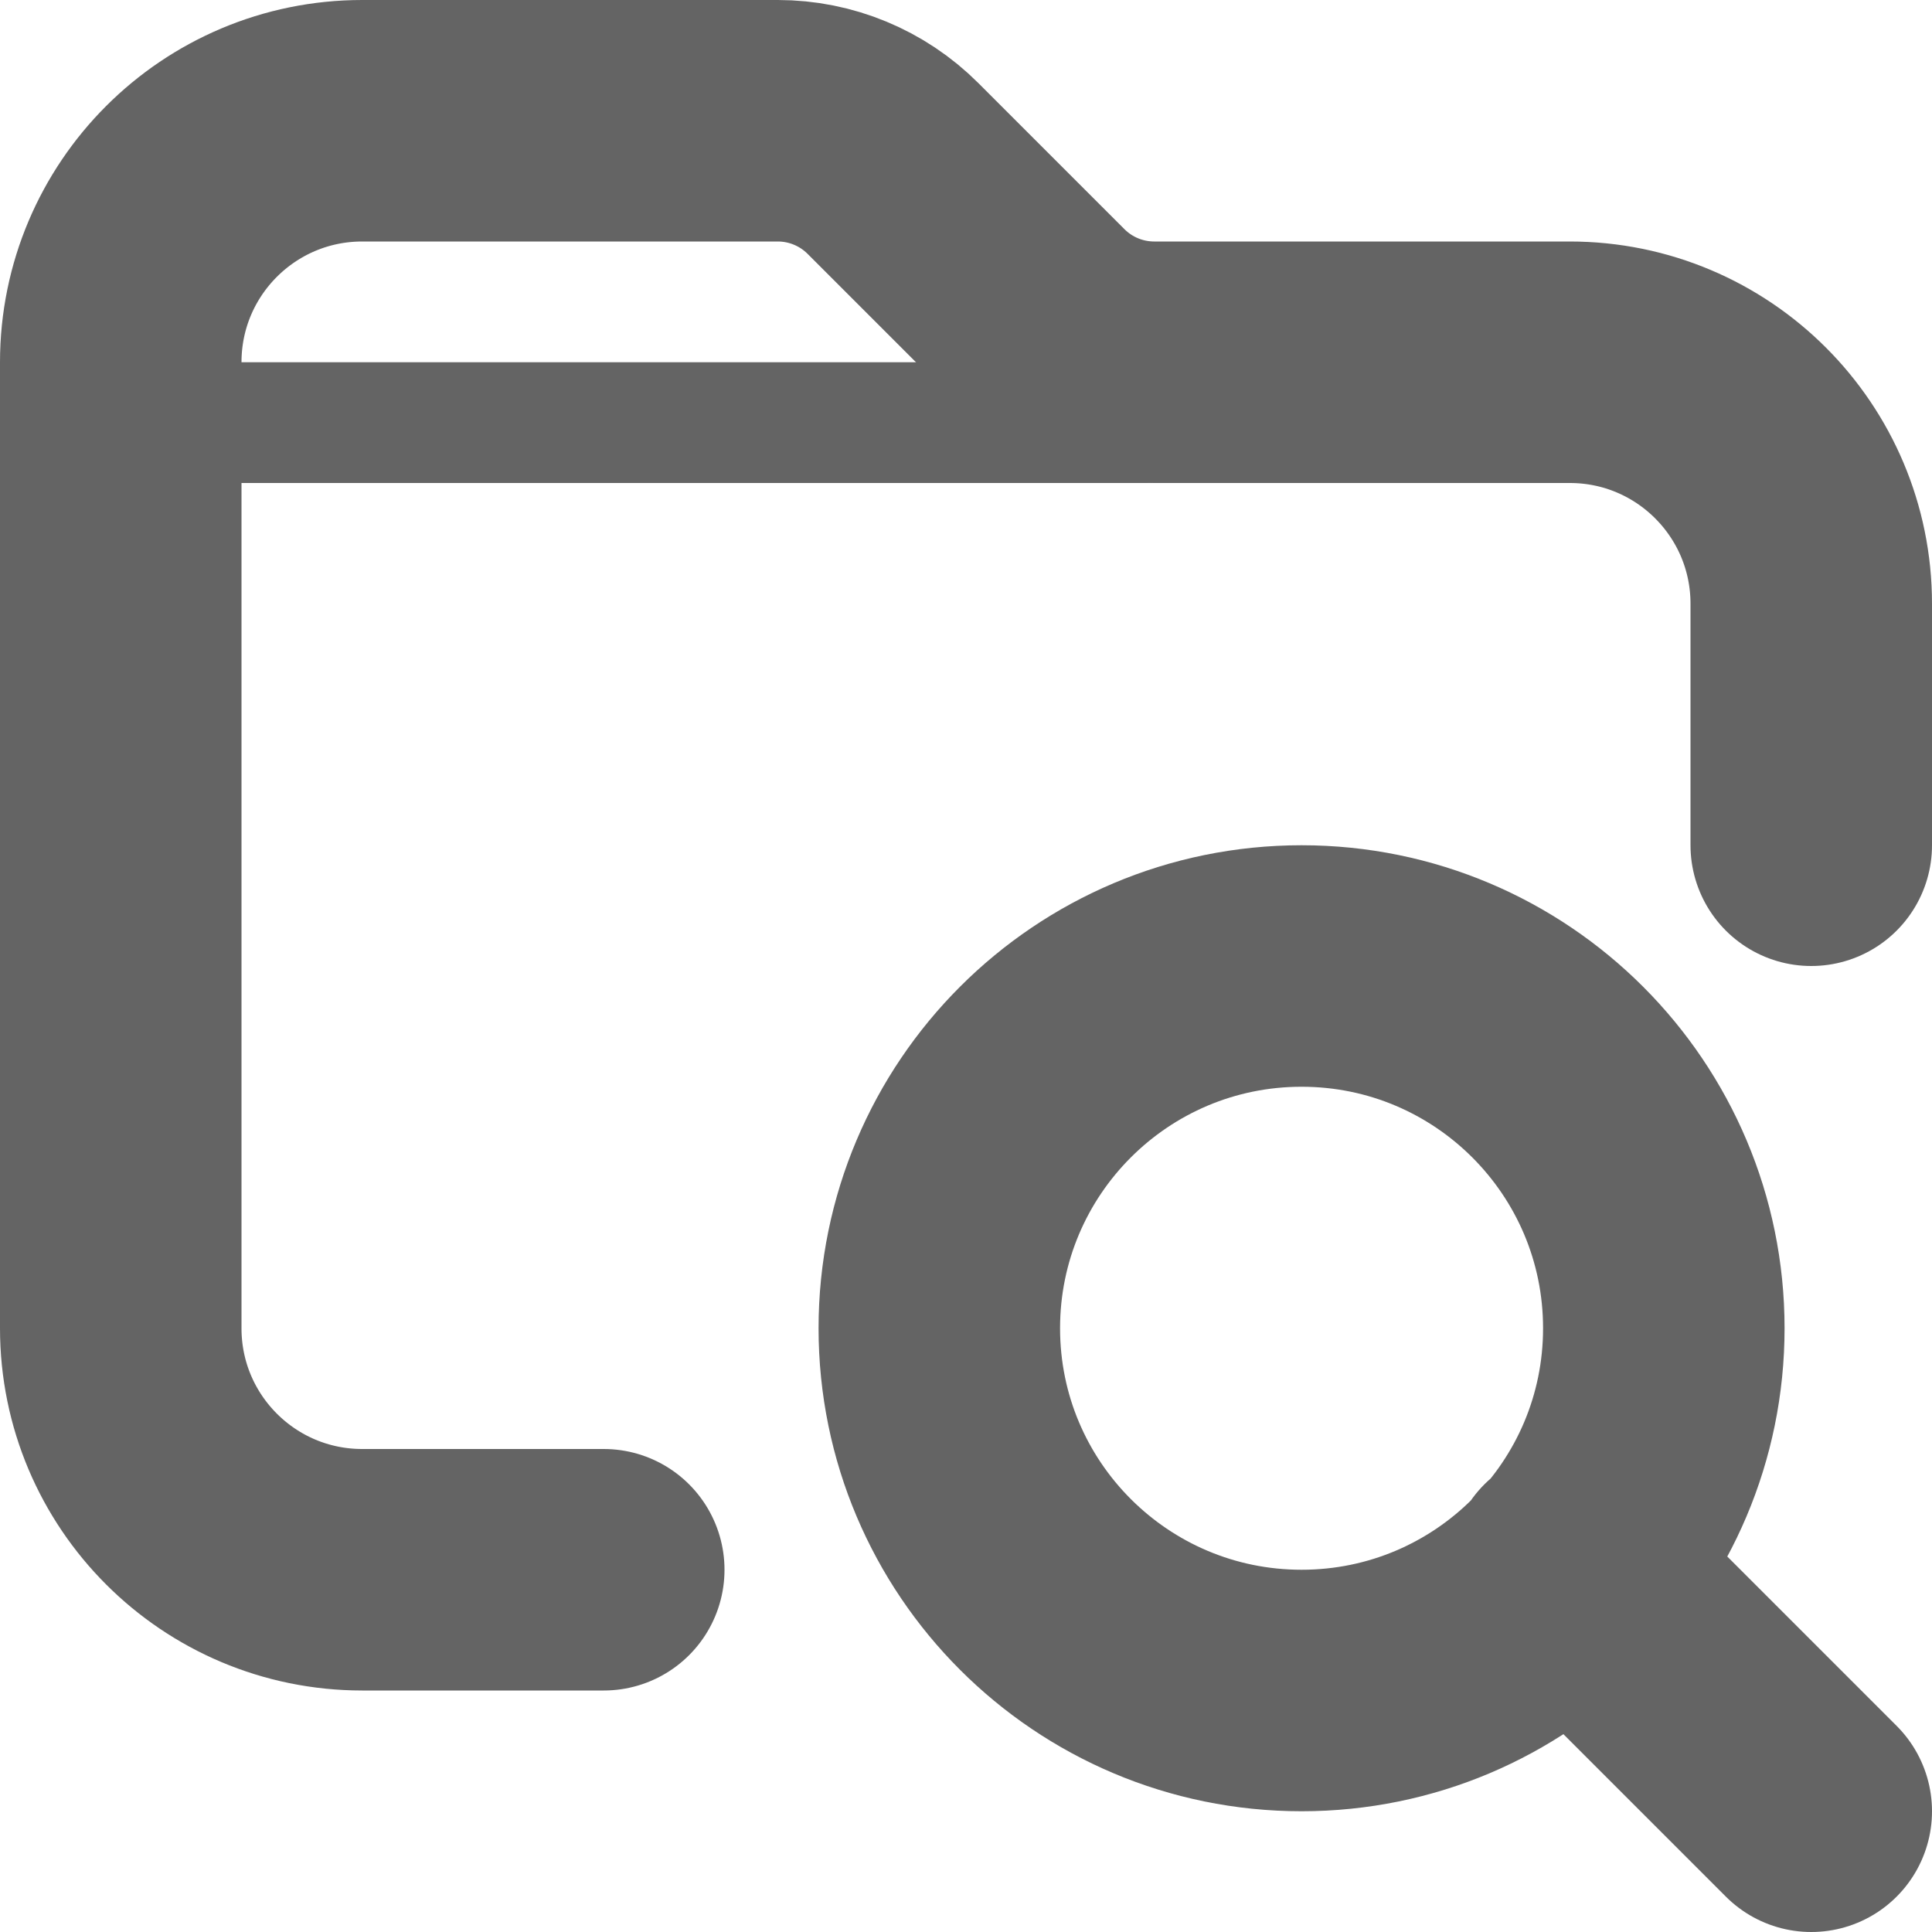
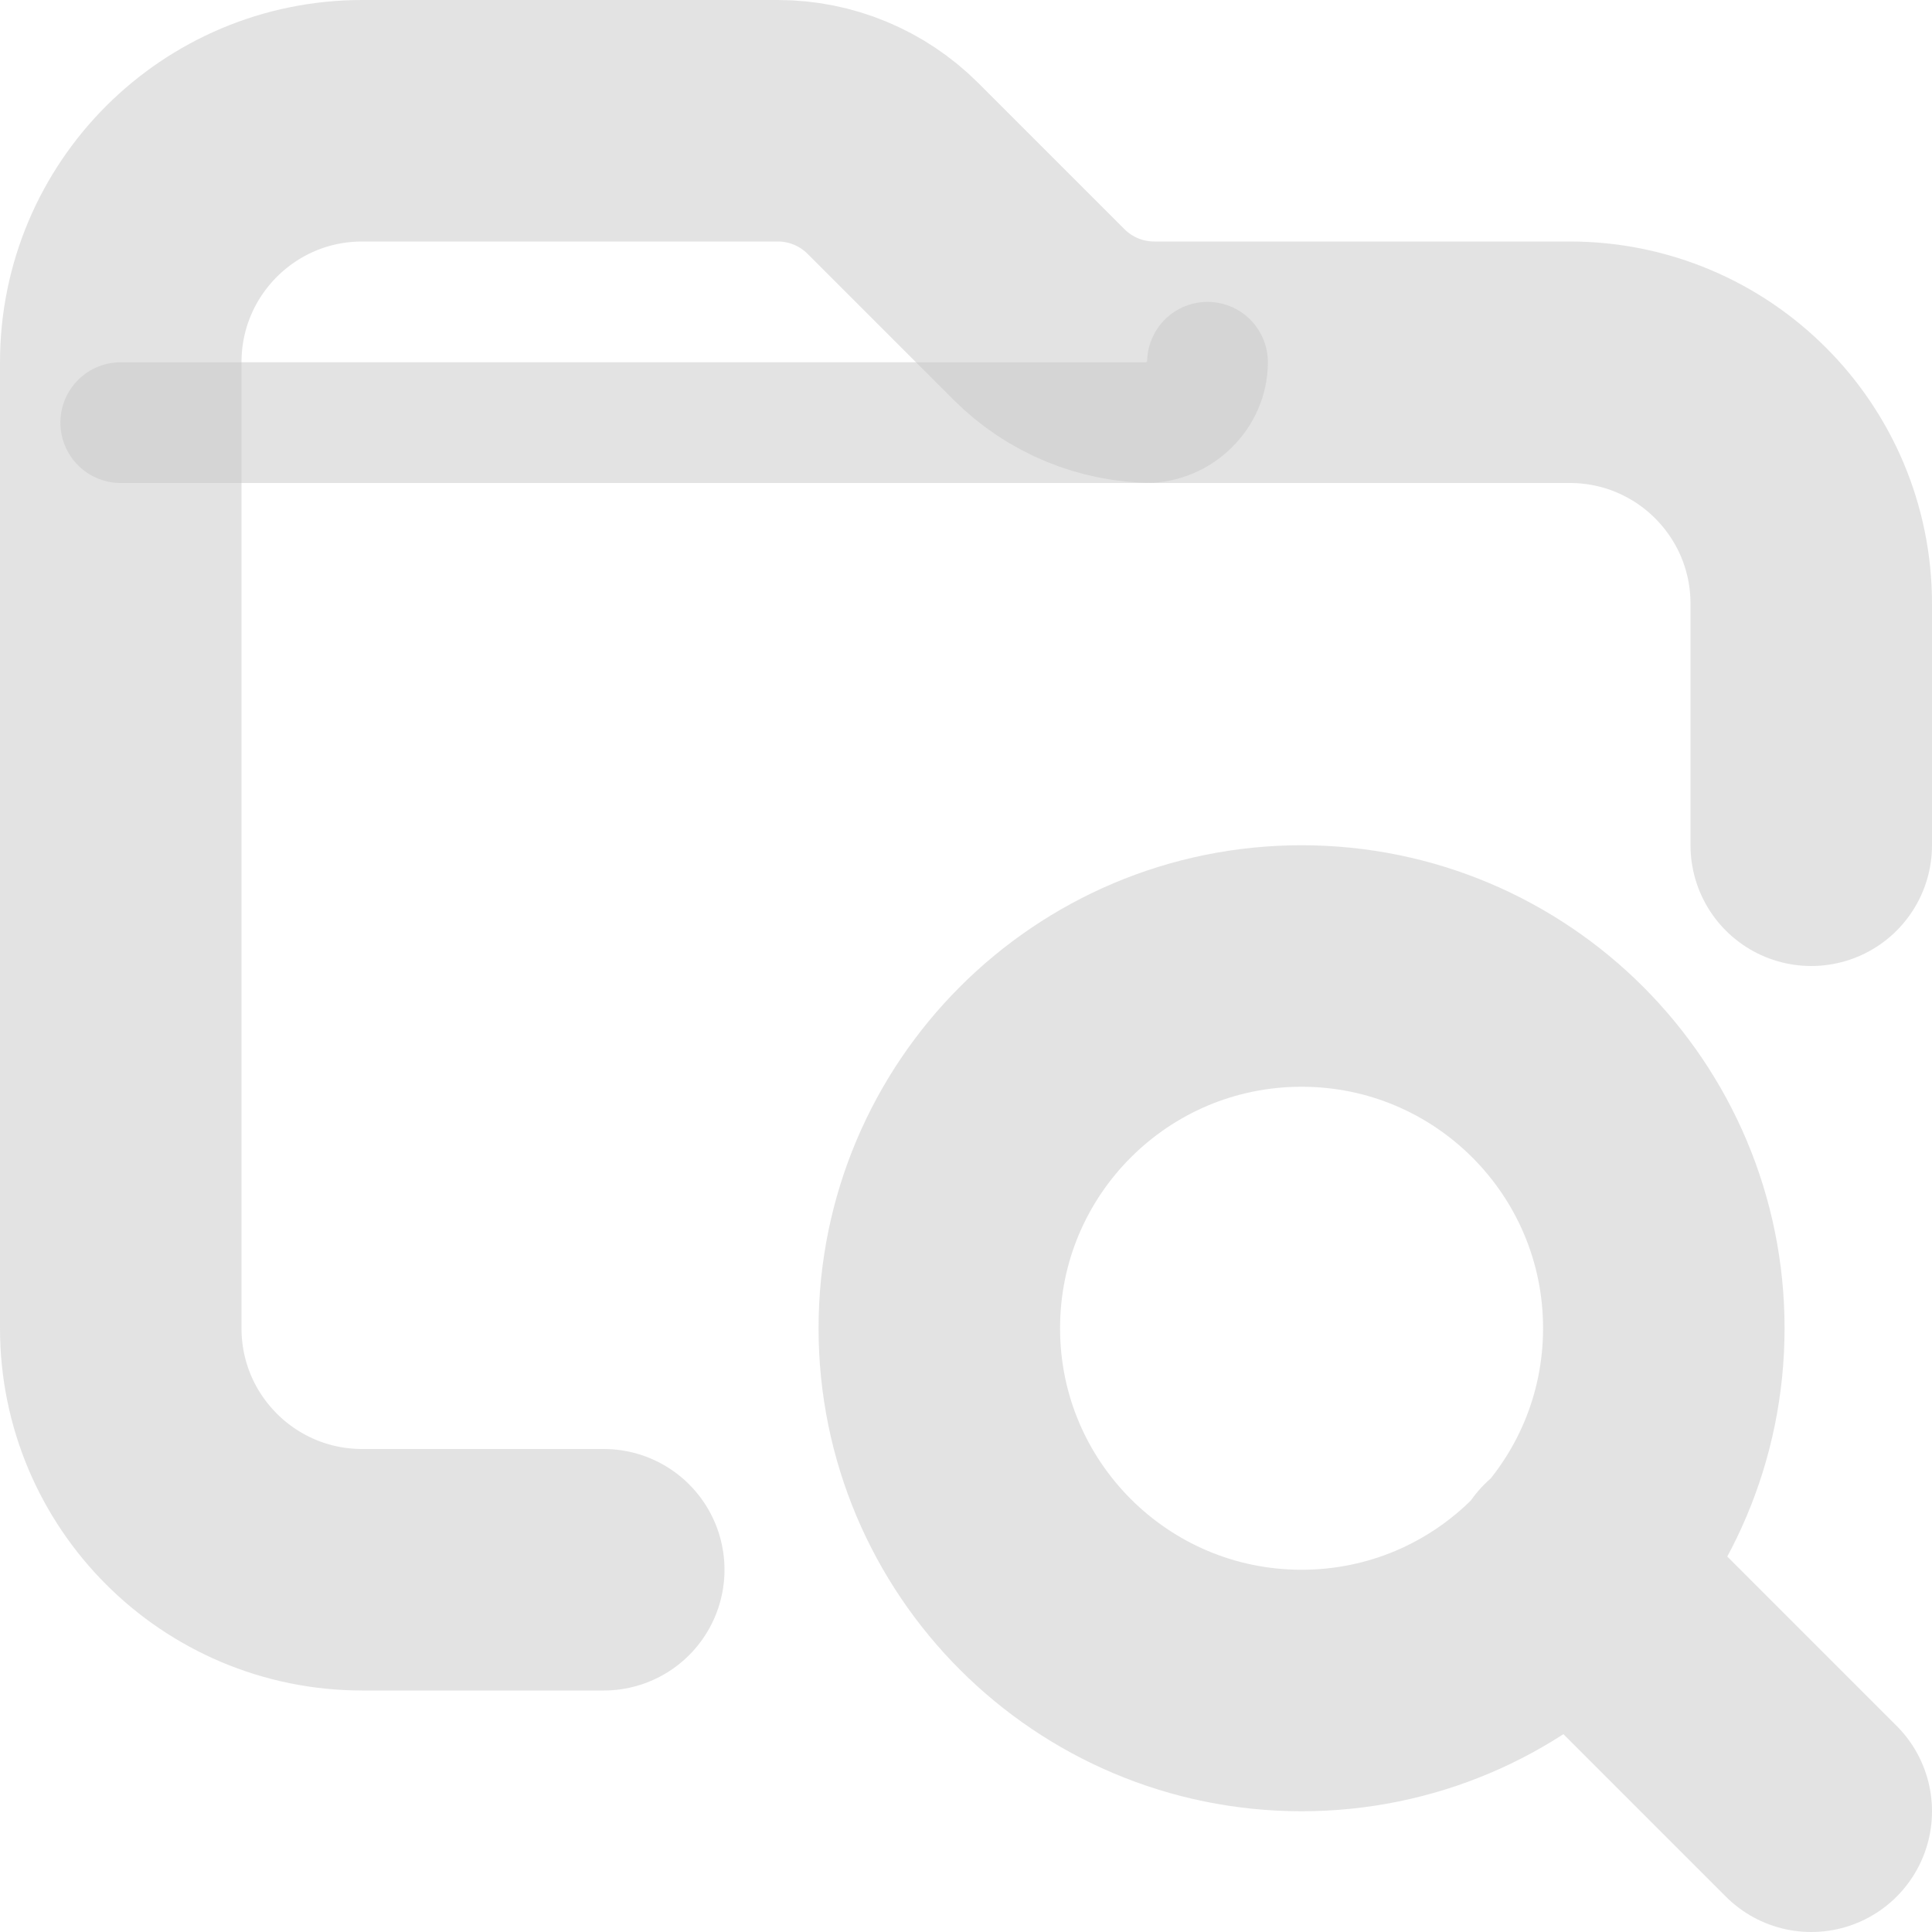
<svg xmlns="http://www.w3.org/2000/svg" xmlns:ns1="https://www.gtk.org/grappa" ns1:rendering="symbolic" ns1:version="1" ns1:state-names="outline empty" ns1:state="0" id="svg1" width="16" height="16">
-   <path id="find" class="transparent-fill" fill="none" stroke="rgb(100,100,100)" stroke-opacity="1" stroke-width="2" stroke-linecap="round" stroke-linejoin="round" stroke-miterlimit="4" d="M 13 13 L 15 15 M 13.779 11 C 13.779 12.657, 12.436 14, 10.779 14 C 9.122 14, 7.779 12.657, 7.779 11 C 7.779 9.343, 9.122 8, 10.779 8 C 12.436 8, 13.779 9.343, 13.779 11 Z" ns1:stroke-minwidth="25%" ns1:stroke-maxwidth="150%" ns1:stroke="foreground" ns1:states="outline">
+   <path id="find" class="transparent-fill" fill="none" stroke="rgba(200, 200, 200, 0.5)" stroke-opacity="1" stroke-width="2" stroke-linecap="round" stroke-linejoin="round" stroke-miterlimit="4" d="M 13 13 L 15 15 M 13.779 11 C 13.779 12.657, 12.436 14, 10.779 14 C 9.122 14, 7.779 12.657, 7.779 11 C 7.779 9.343, 9.122 8, 10.779 8 C 12.436 8, 13.779 9.343, 13.779 11 Z" ns1:stroke-minwidth="25%" ns1:stroke-maxwidth="150%" ns1:stroke="foreground" ns1:states="outline">
  </path>
-   <path id="folder" class="transparent-fill" style="stroke-width:2;stroke-dasharray:none" fill="none" stroke="url(#gpa:foreground) rgb(100,100,100)" stroke-opacity="1" stroke-width="2" stroke-linecap="round" stroke-linejoin="round" stroke-miterlimit="4" d="M 15 7 L 15 5 C 15 3.895, 14.105 3, 13 3 L 9.559 3 C 9.201 3, 8.858 2.858, 8.605 2.605 L 7.395 1.395 C 7.142 1.142, 6.799 1, 6.441 1 L 3 1 C 1.895 1, 1 1.895, 1 3 L 1 11 C 1 12.105, 1.895 13, 3 13 L 5 13" ns1:stroke-minwidth="25%" ns1:stroke-maxwidth="150%" ns1:stroke="foreground" ns1:states="outline">
+   <path id="folder" class="transparent-fill" style="stroke-width:2;stroke-dasharray:none" fill="none" stroke="url(#gpa:foreground) rgba(200, 200, 200, 0.5)" stroke-opacity="1" stroke-width="2" stroke-linecap="round" stroke-linejoin="round" stroke-miterlimit="4" d="M 15 7 L 15 5 C 15 3.895, 14.105 3, 13 3 L 9.559 3 C 9.201 3, 8.858 2.858, 8.605 2.605 L 7.395 1.395 C 7.142 1.142, 6.799 1, 6.441 1 L 3 1 C 1.895 1, 1 1.895, 1 3 L 1 11 C 1 12.105, 1.895 13, 3 13 L 5 13" ns1:stroke-minwidth="25%" ns1:stroke-maxwidth="150%" ns1:stroke="foreground" ns1:states="outline">
  </path>
-   <path id="detail" class="transparent-fill" style="stroke-width:1;stroke-dasharray:none" fill="none" stroke="url(#gpa:foreground) rgb(100,100,100)" stroke-opacity="1" stroke-width="1" stroke-linecap="round" stroke-linejoin="round" stroke-miterlimit="4" d="M 1 3.5 L 9.49 3.5 C 9.769 3.5, 10 3.268, 10 3" ns1:stroke-minwidth="25%" ns1:stroke-maxwidth="200%" ns1:stroke="foreground" ns1:states="outline">
+   <path id="detail" class="transparent-fill" style="stroke-width:1;stroke-dasharray:none" fill="none" stroke="url(#gpa:foreground) rgba(200, 200, 200, 0.5)" stroke-opacity="1" stroke-width="1" stroke-linecap="round" stroke-linejoin="round" stroke-miterlimit="4" d="M 1 3.5 L 9.49 3.5 C 9.769 3.5, 10 3.268, 10 3" ns1:stroke-minwidth="25%" ns1:stroke-maxwidth="200%" ns1:stroke="foreground" ns1:states="outline">
  </path>
</svg>
